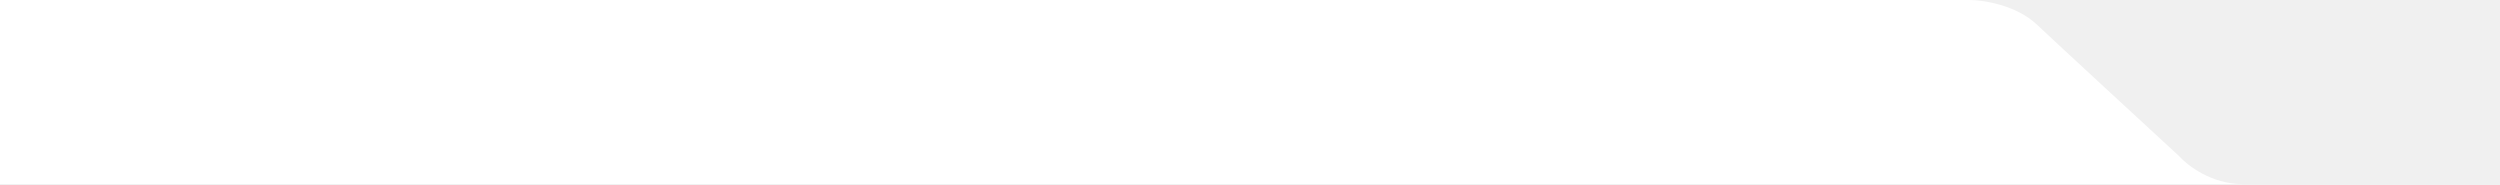
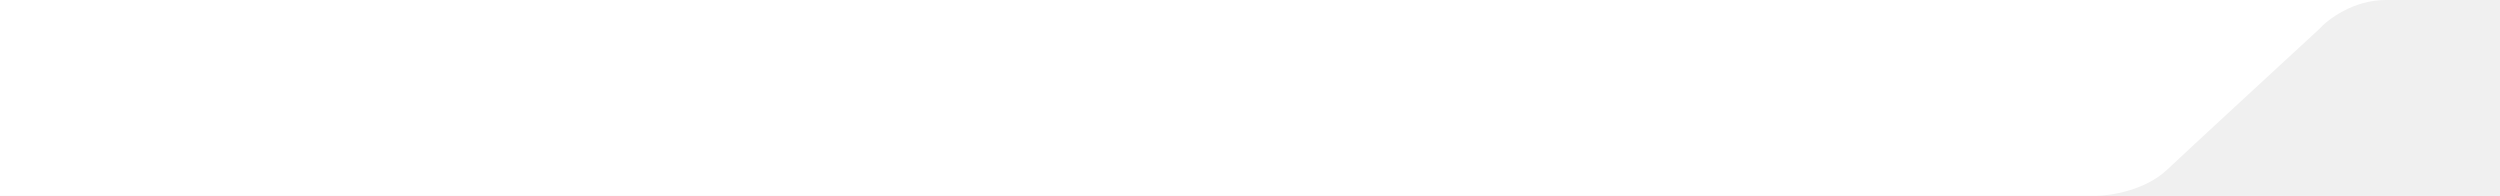
- <svg xmlns="http://www.w3.org/2000/svg" width="815" height="60" viewBox="0 0 815 60" fill="none">
-   <path d="M620 0H0V60H731C721 60 713.167 54 710.5 51C697.833 39.333 670.8 14.4 664 8C657.2 1.6 646.5 0 642 0H620Z" fill="white" />
+ <svg xmlns="http://www.w3.org/2000/svg" width="766" height="60" viewBox="0 0 766 60" fill="none">
+   <path d="M620 60H0V0H731C721 0 713.167 6 710.5 9C697.833 20.667 670.8 45.6 664 52C657.2 58.4 646.5 60 642 60H620Z" fill="white" />
</svg>
